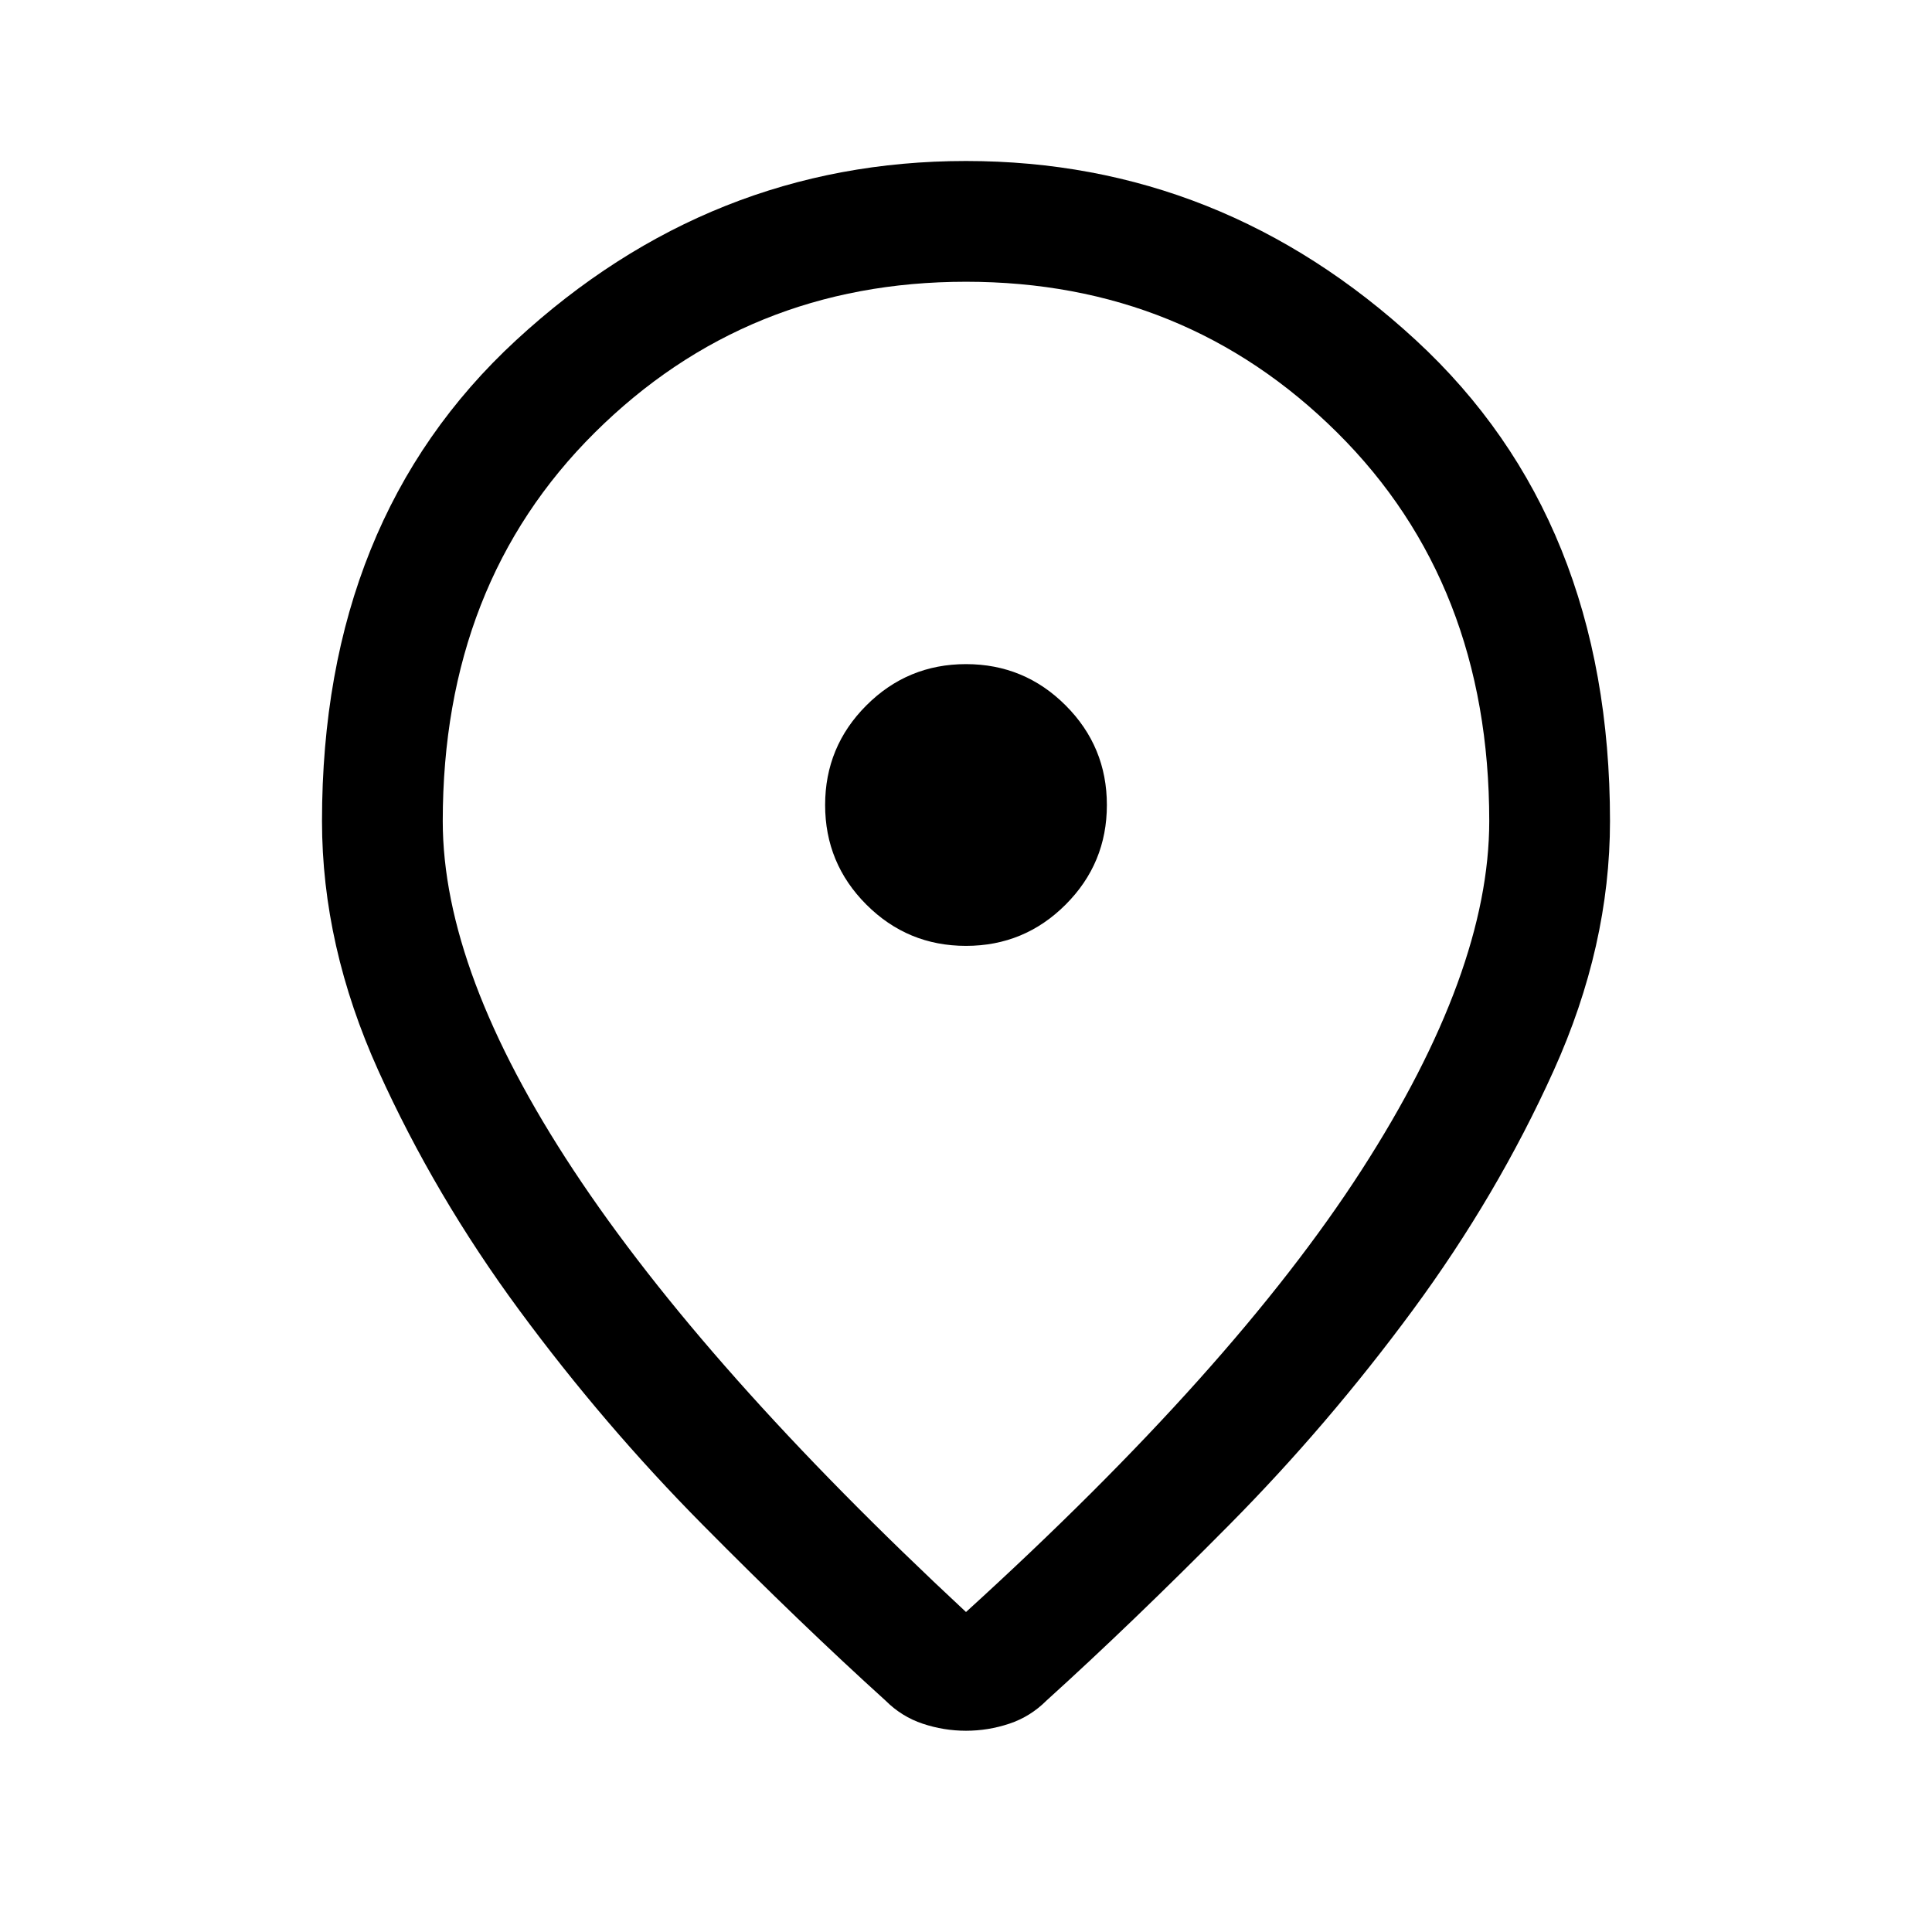
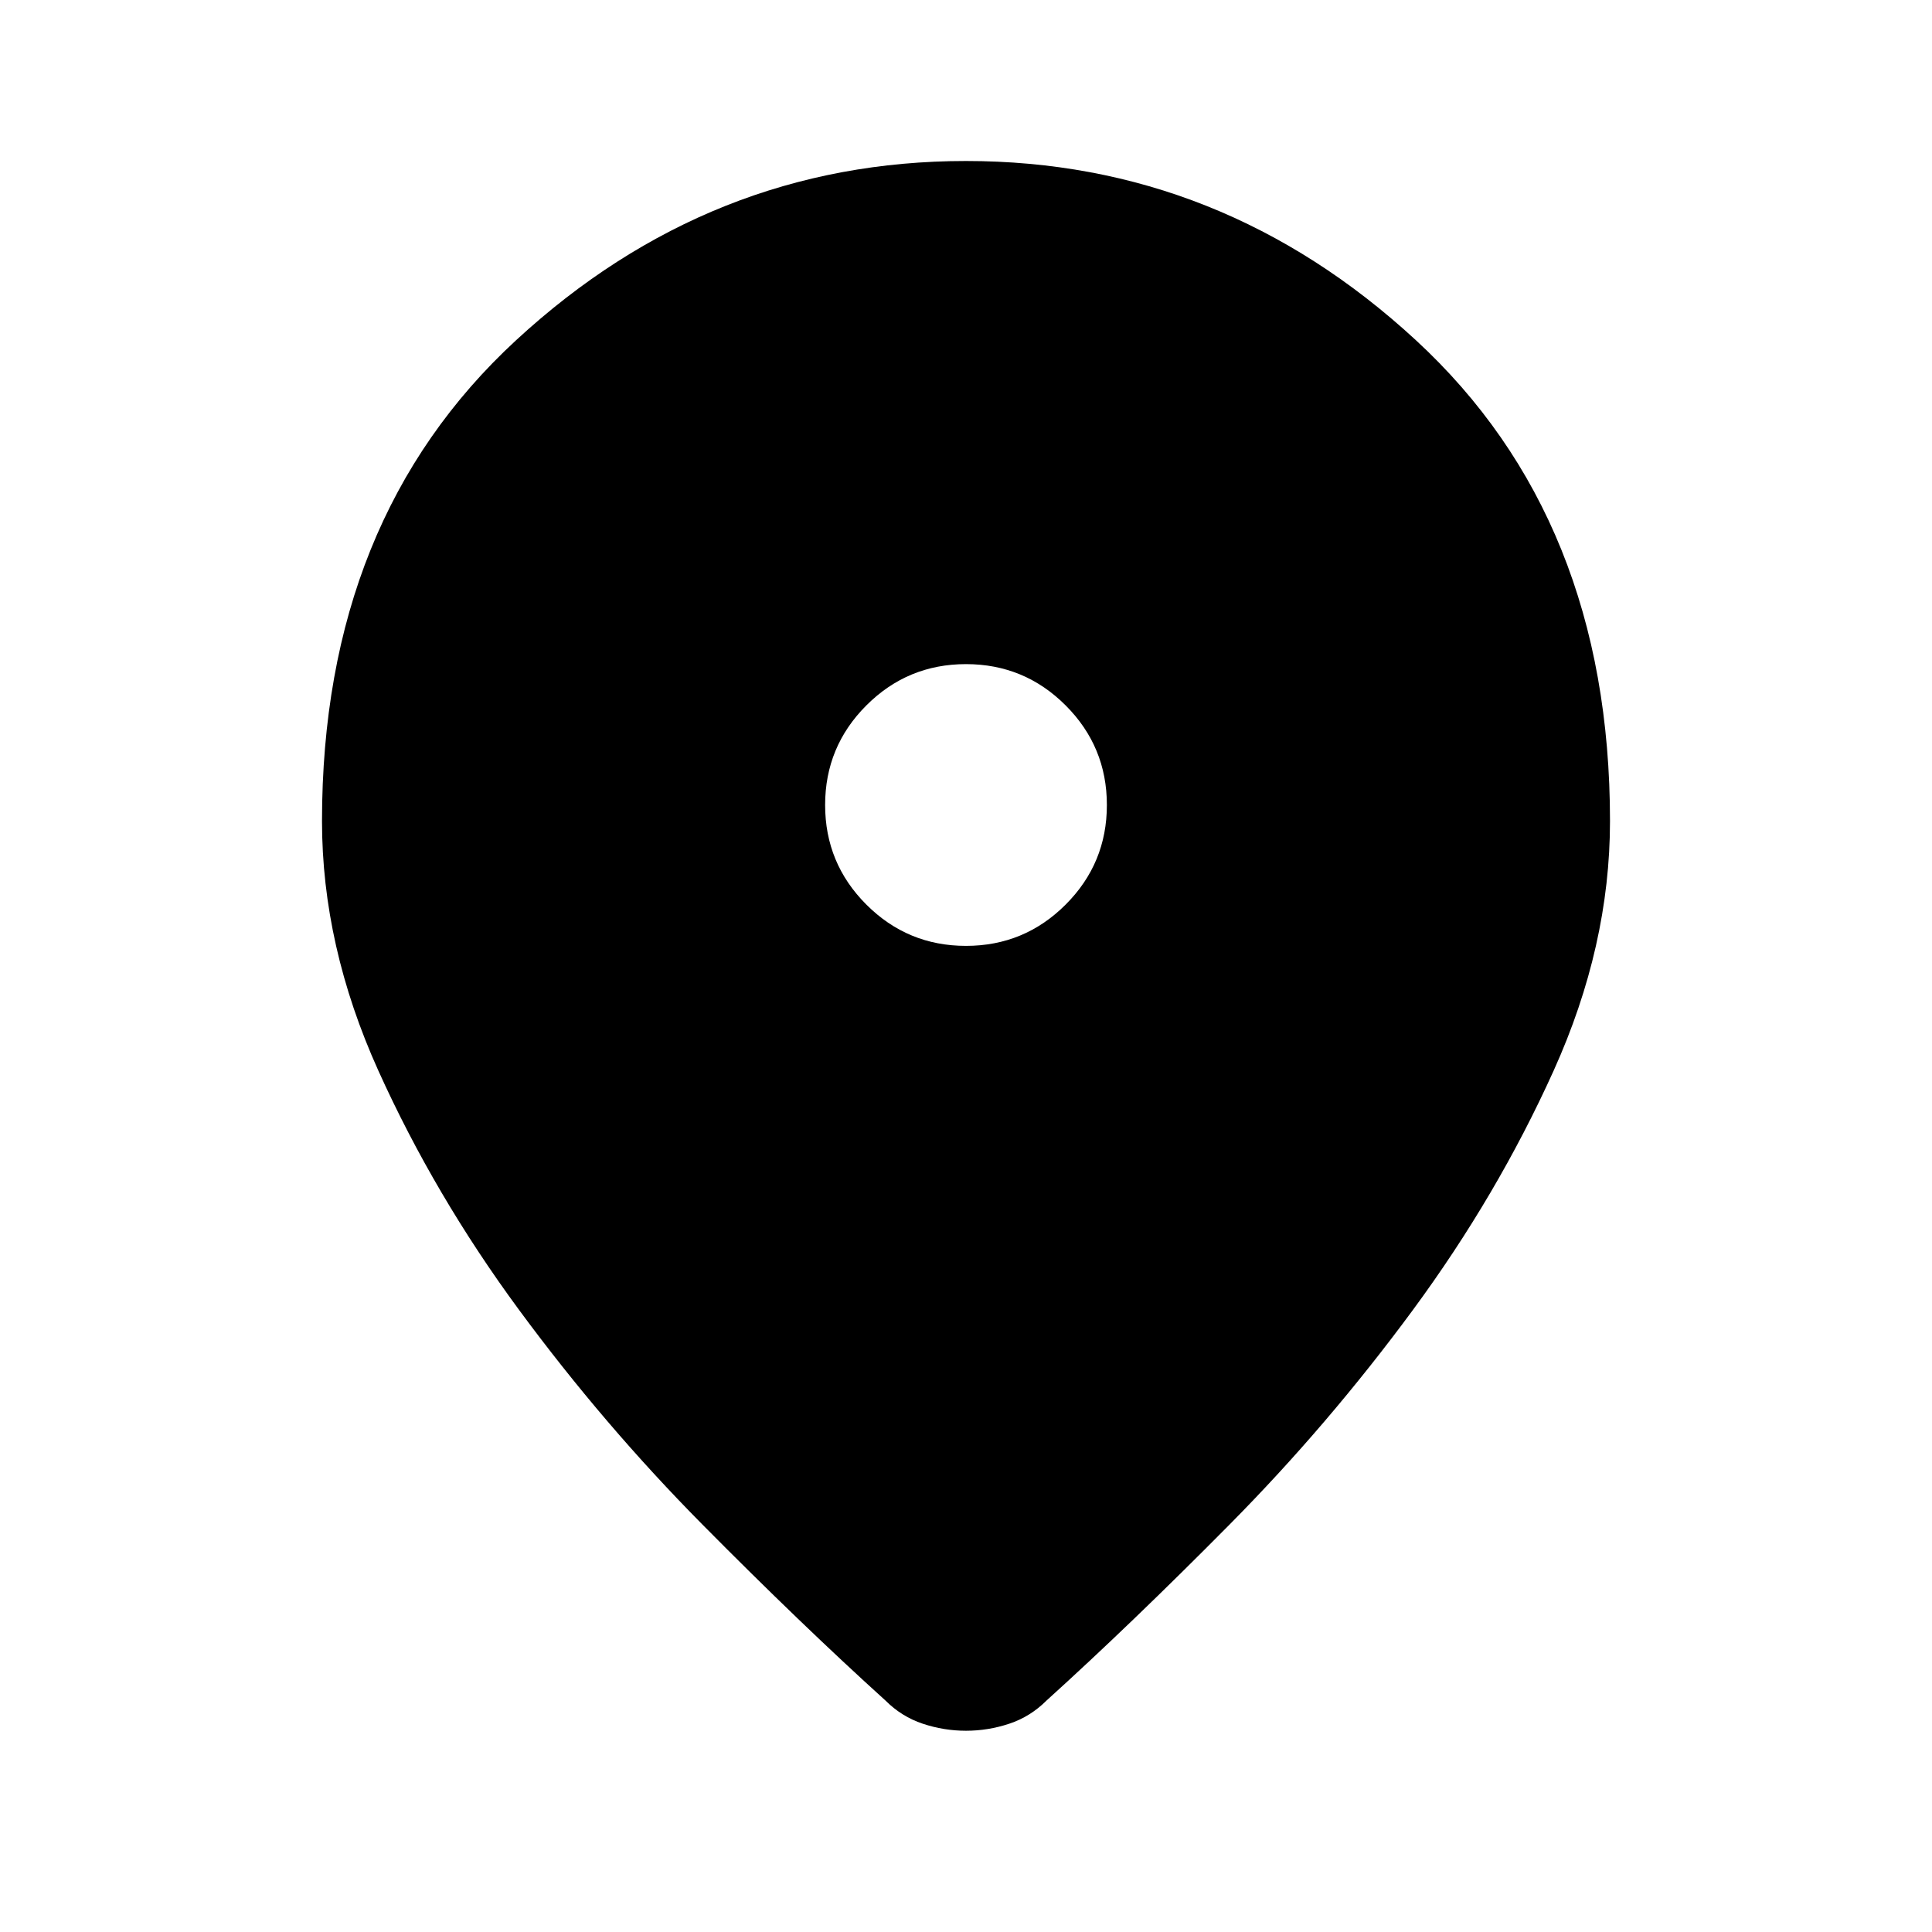
<svg xmlns="http://www.w3.org/2000/svg" width="48" height="48" viewBox="0 -960 960 960">
-   <path d="M480-159q133-121 196.5-219.5T740-552q0-118-75.5-193T480-820q-109 0-184.5 75T220-552q0 75 65 173.5T480-159Zm-21.5 55.5Q448-107 440-115q-42-38-91-87.5T258-309q-42-57-70-119t-28-124q0-150 96.5-239T480-880q127 0 223.5 89T800-552q0 62-28 124t-70 119q-42 57-91 106.5T520-115q-8 8-18.5 11.5T480-100q-11 0-21.5-3.5ZM480-560Zm49.5 49.5Q550-531 550-560t-20.5-49.5Q509-630 480-630t-49.5 20.5Q410-589 410-560t20.5 49.5Q451-490 480-490t49.5-20.5Z" />
+   <path d="M458.5-103.5Q448-107 440-115q-42-38-91-87.5T258-309q-42-57-70-119t-28-124q0-150 96.5-239T480-880q127 0 223.5 89T800-552q0 62-28 124t-70 119q-42 57-91 106.5T520-115q-8 8-18.5 11.5T480-100q-11 0-21.5-3.5Zm71-407Q550-531 550-560t-20.5-49.5Q509-630 480-630t-49.5 20.5Q410-589 410-560t20.5 49.5Q451-490 480-490t49.5-20.5Z" />
</svg>
